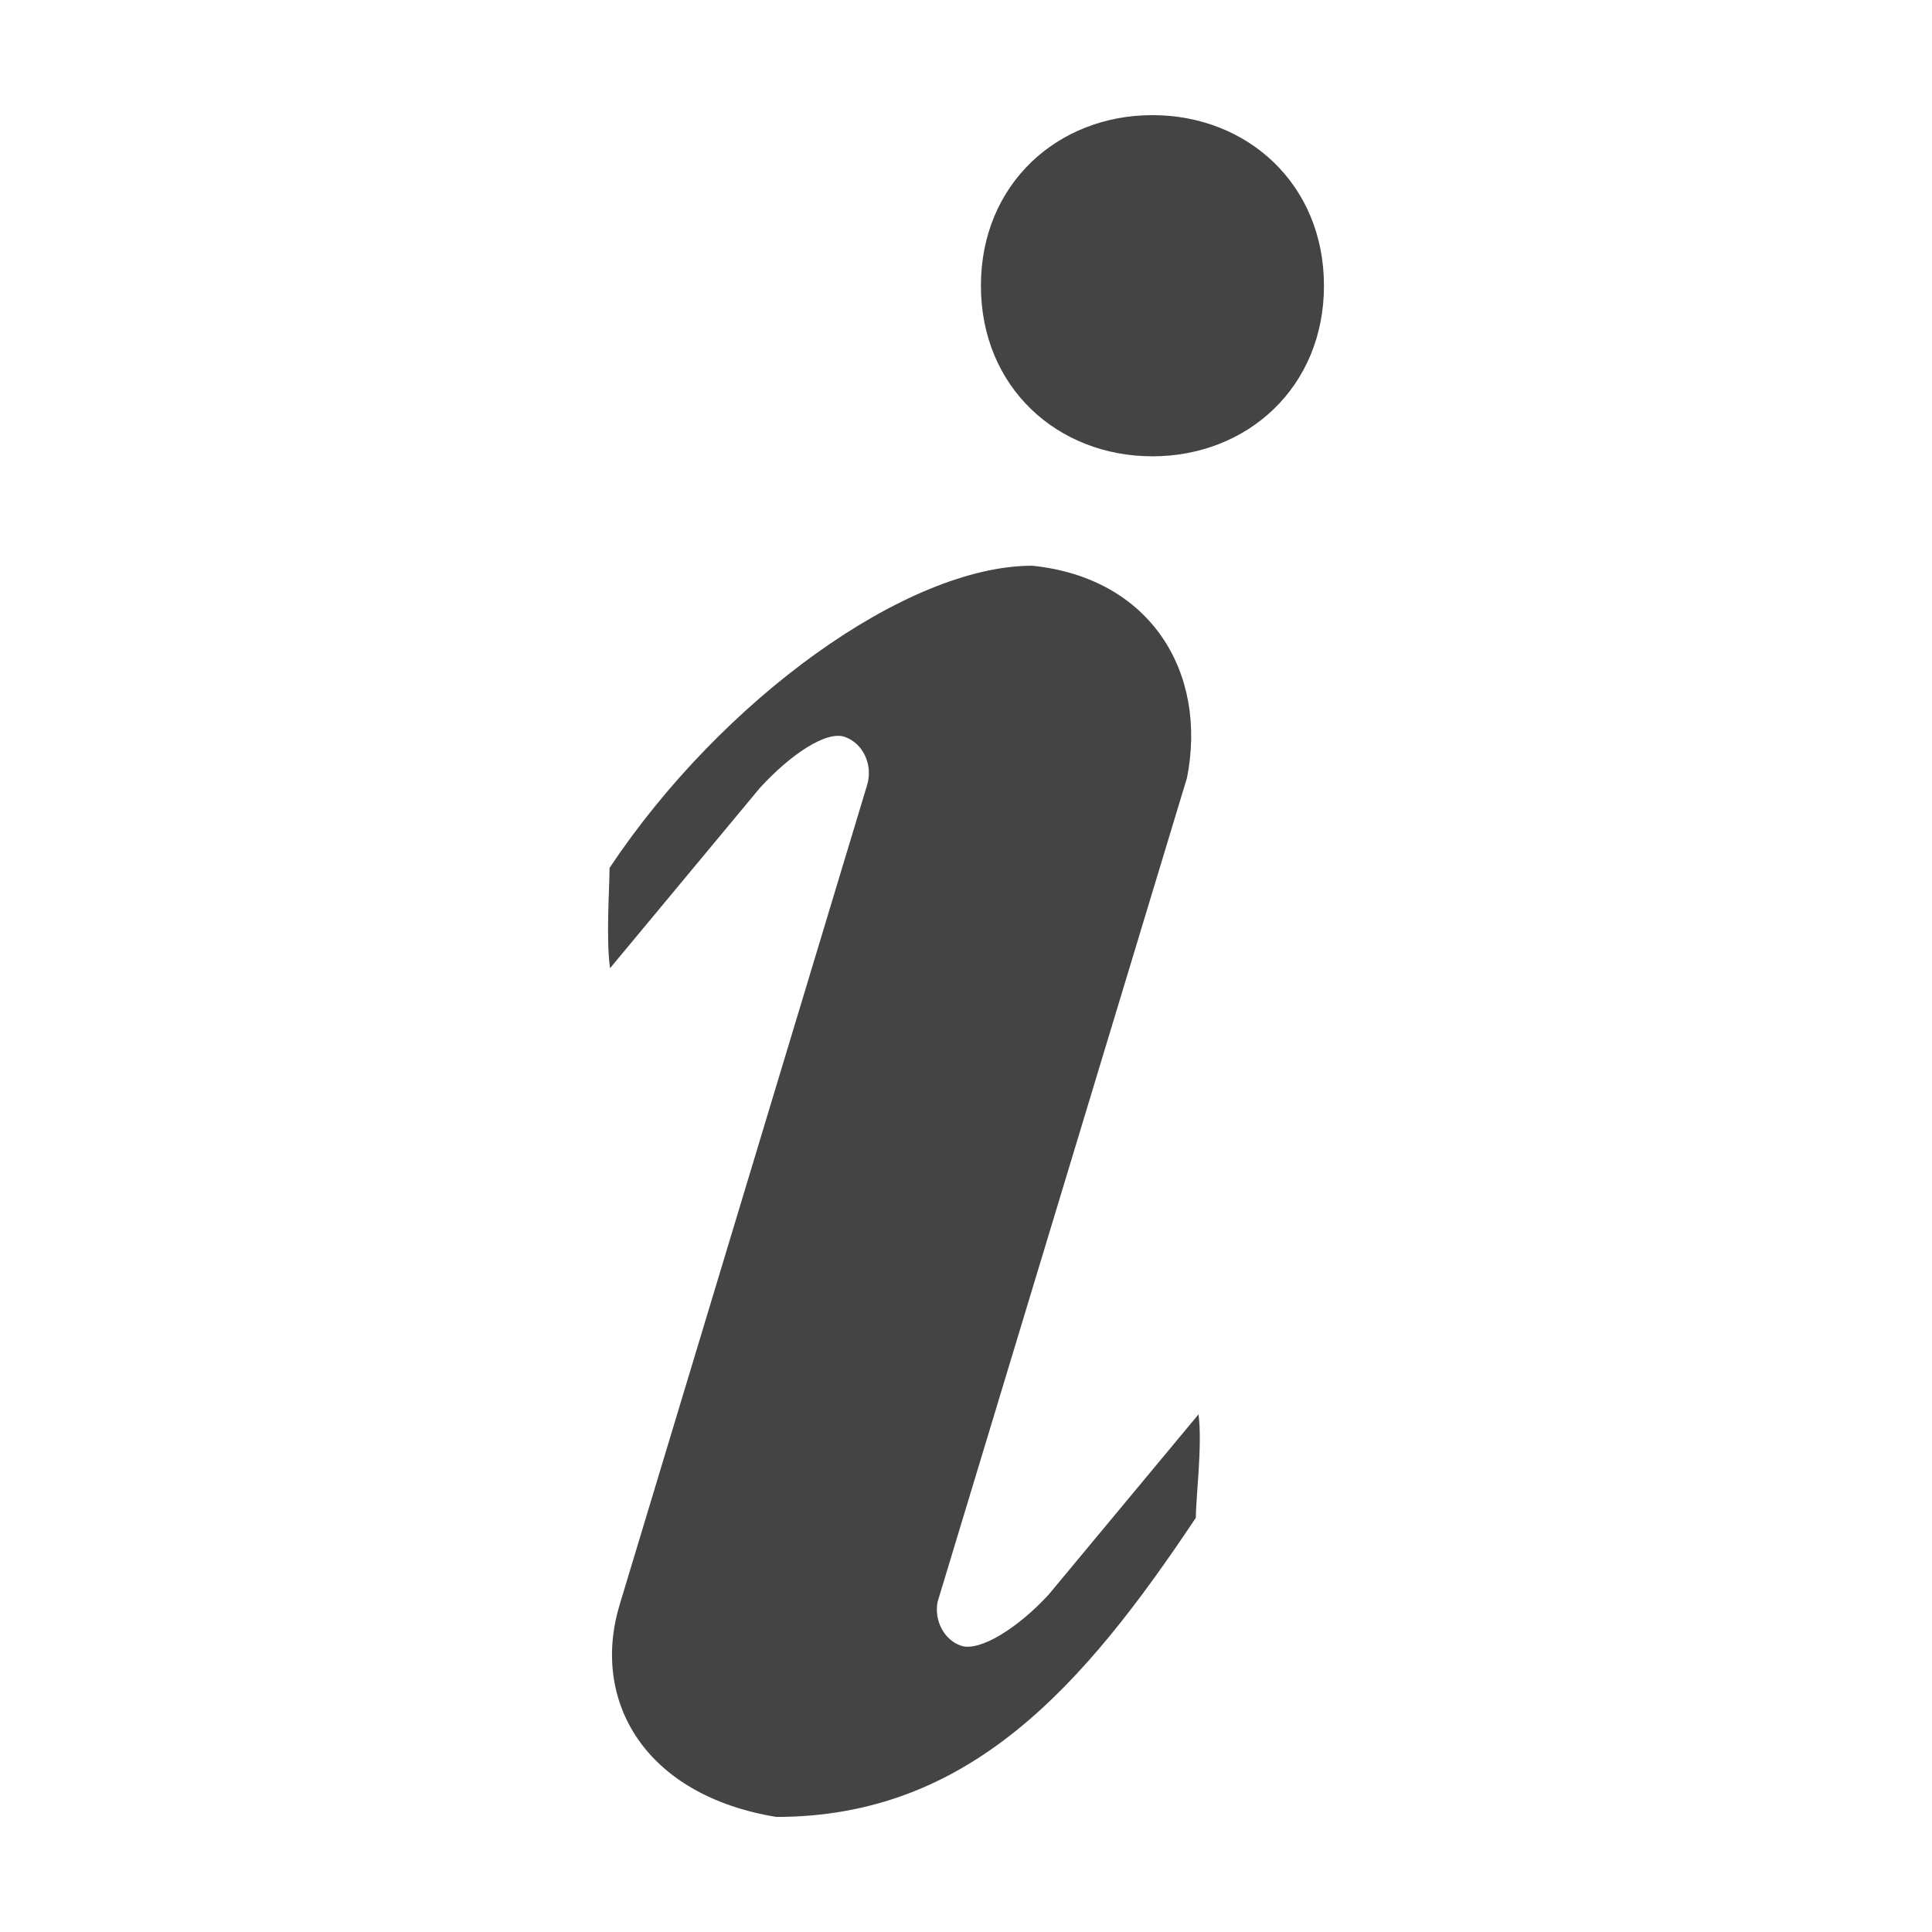
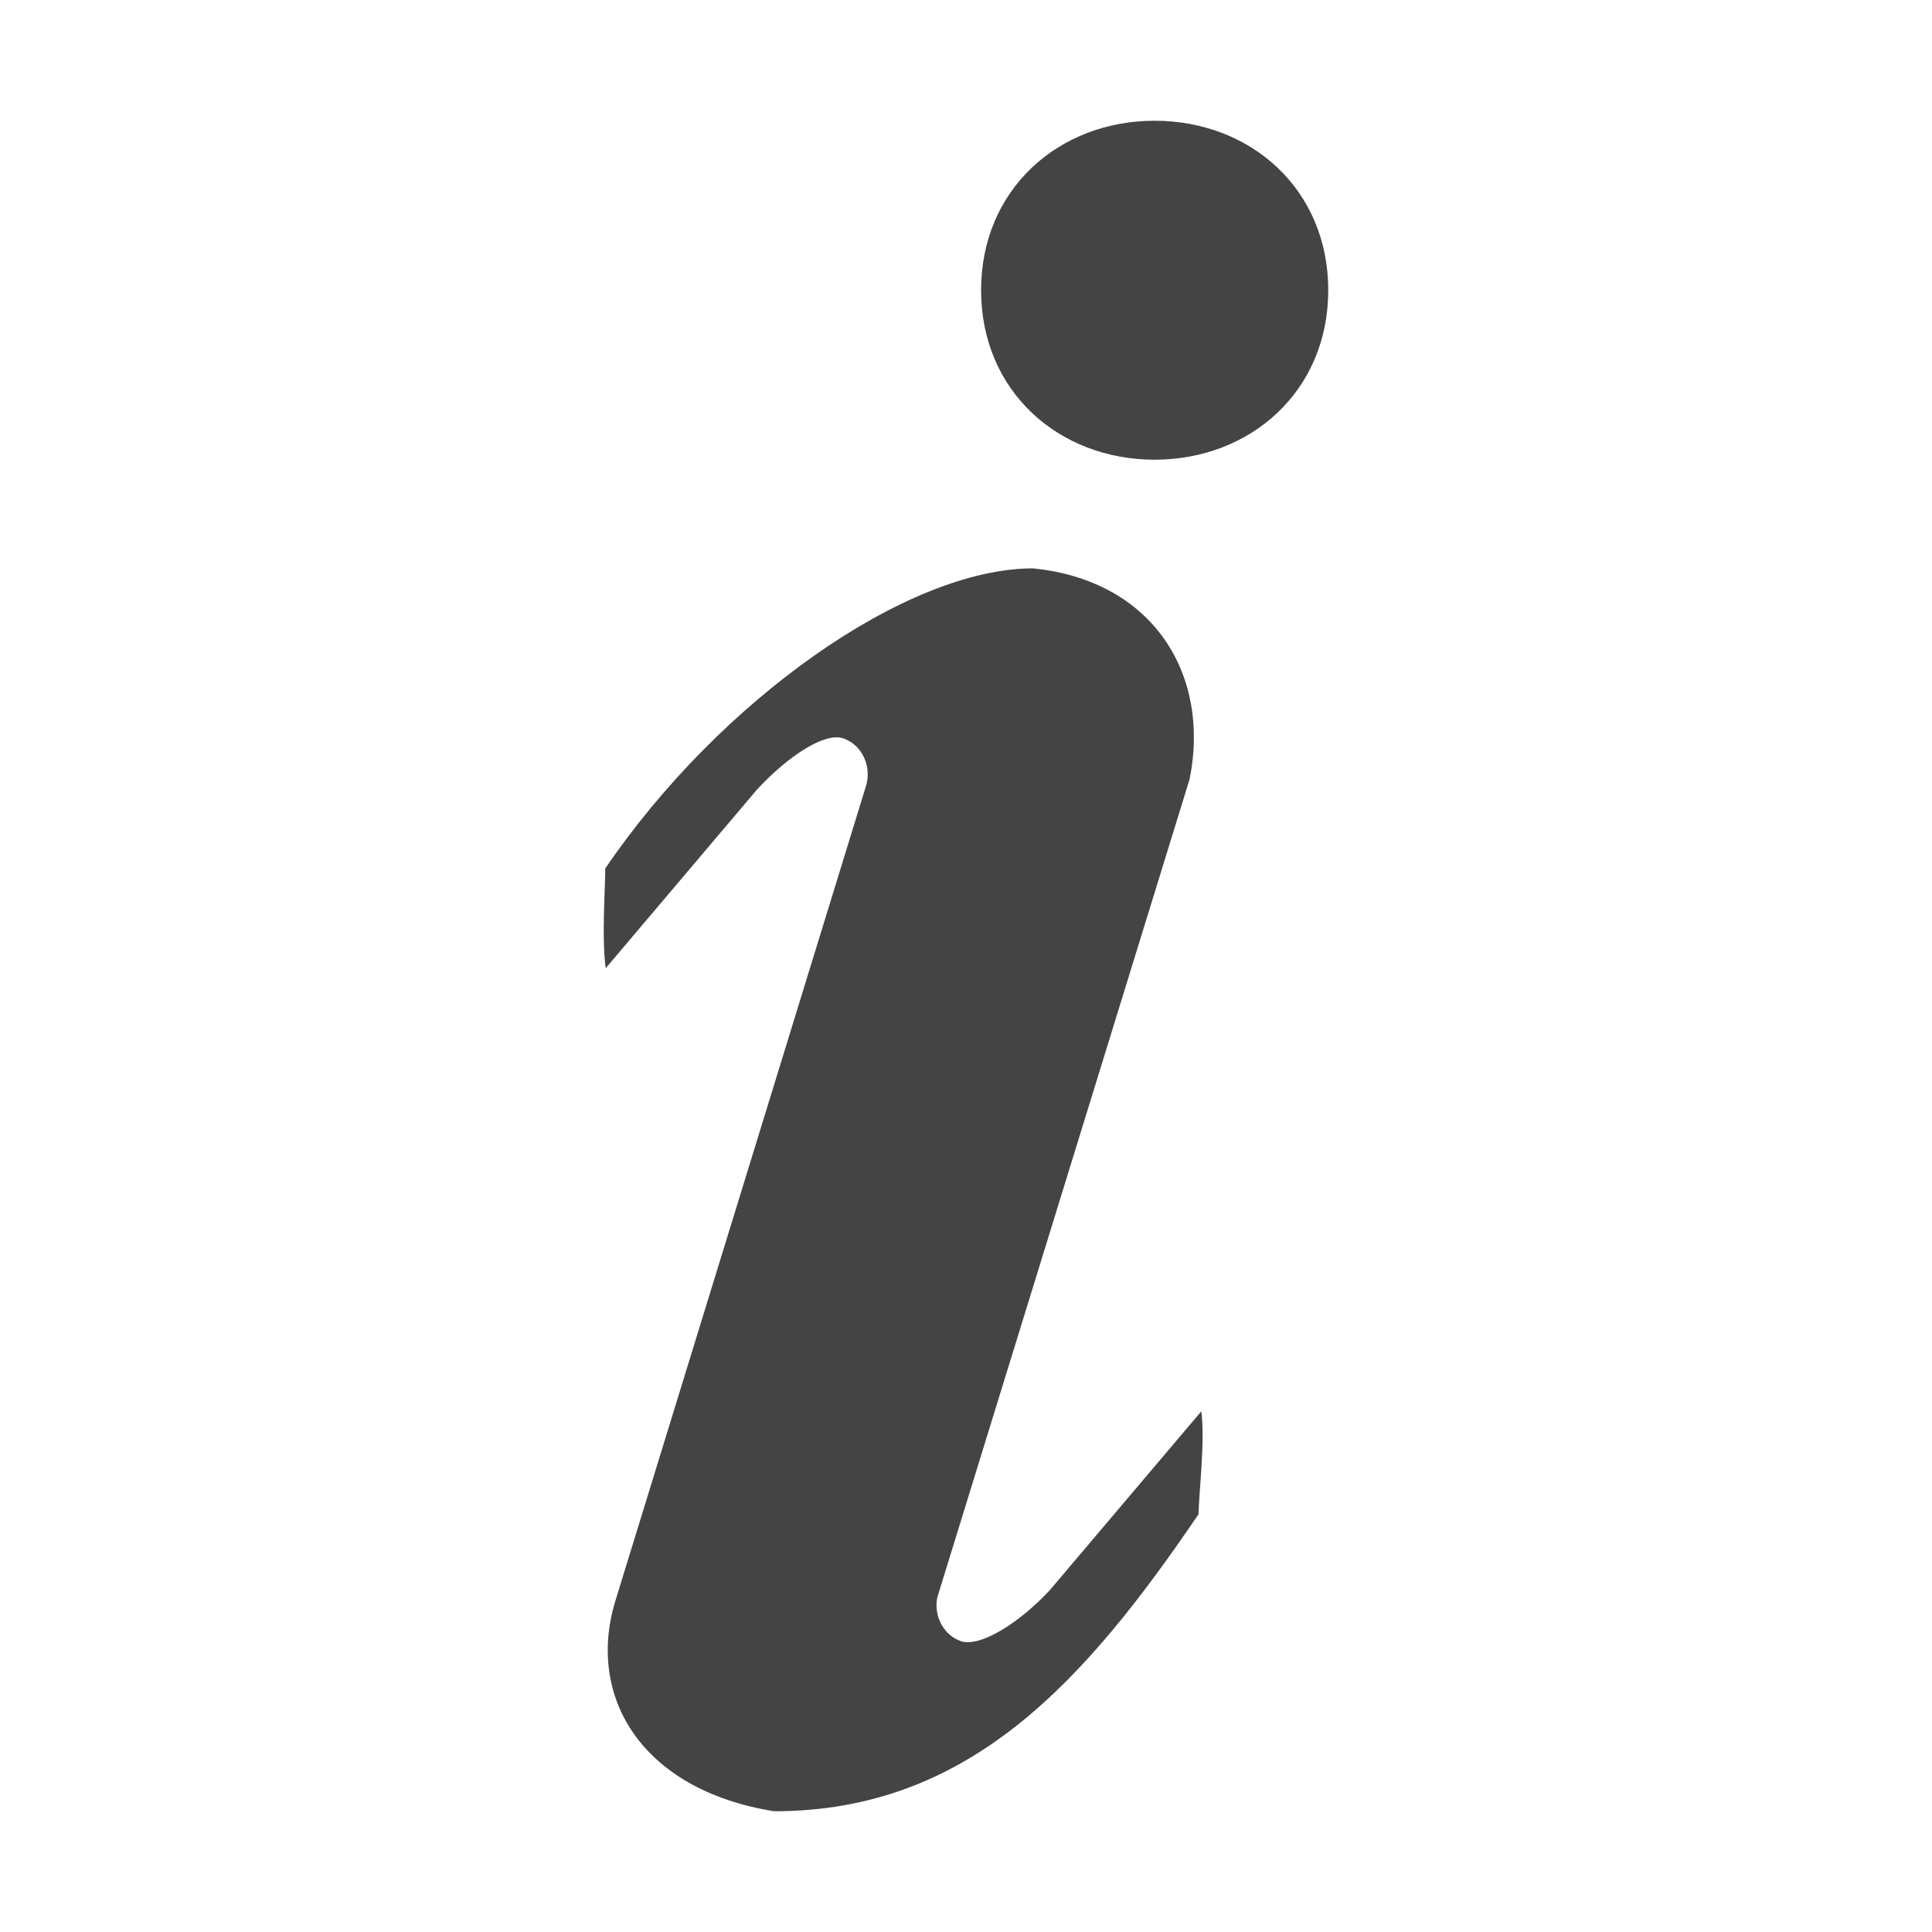
- <svg xmlns="http://www.w3.org/2000/svg" version="1.1" width="32" height="32" viewBox="0 0 32 32">
-   <path fill="#444" d="M16.247 4.733c0 1.684 1.271 2.825 2.84 2.825s2.842-1.142 2.842-2.825c0-1.685-1.272-2.826-2.842-2.826-1.568 0-2.84 1.141-2.84 2.826zM10.096 14.375c0 0.334-0.061 1.163 0.008 1.662l2.479-2.983c0.513-0.562 1.106-0.955 1.409-0.849s0.47 0.463 0.371 0.795l-4.103 13.59c-0.473 1.588 0.421 3.148 2.599 3.504 3.189 0 5.084-2.158 6.948-4.955 0-0.334 0.111-1.213 0.044-1.713l-2.479 2.982c-0.514 0.562-1.151 0.955-1.455 0.85-0.28-0.098-0.444-0.41-0.389-0.721l4.132-13.653c0.344-1.734-0.59-3.312-2.564-3.514-2.076 0.001-5.136 2.209-7 5.005z" />
+ <svg xmlns="http://www.w3.org/2000/svg" width="32" height="32" viewBox="0 0 32 32">
+   <path d="M16.25 4.807c0 1.673 1.286 2.807 2.874 2.807S22 6.479 22 4.807C22 3.133 20.713 2 19.124 2c-1.587 0-2.874 1.133-2.874 2.807zm-6.225 9.578c0 .332-.062 1.156.008 1.651l2.509-2.963c.52-.558 1.12-.949 1.426-.843.307.105.476.46.375.79l-4.152 13.5c-.479 1.577.426 3.126 2.63 3.48 3.228 0 5.145-2.144 7.032-4.922 0-.332.112-1.205.044-1.702l-2.509 2.962c-.52.559-1.164.95-1.472.845-.283-.098-.45-.407-.394-.716l4.182-13.563c.348-1.722-.597-3.29-2.595-3.49-2.1 0-5.197 2.194-7.084 4.971z" fill="#444" />
</svg>
